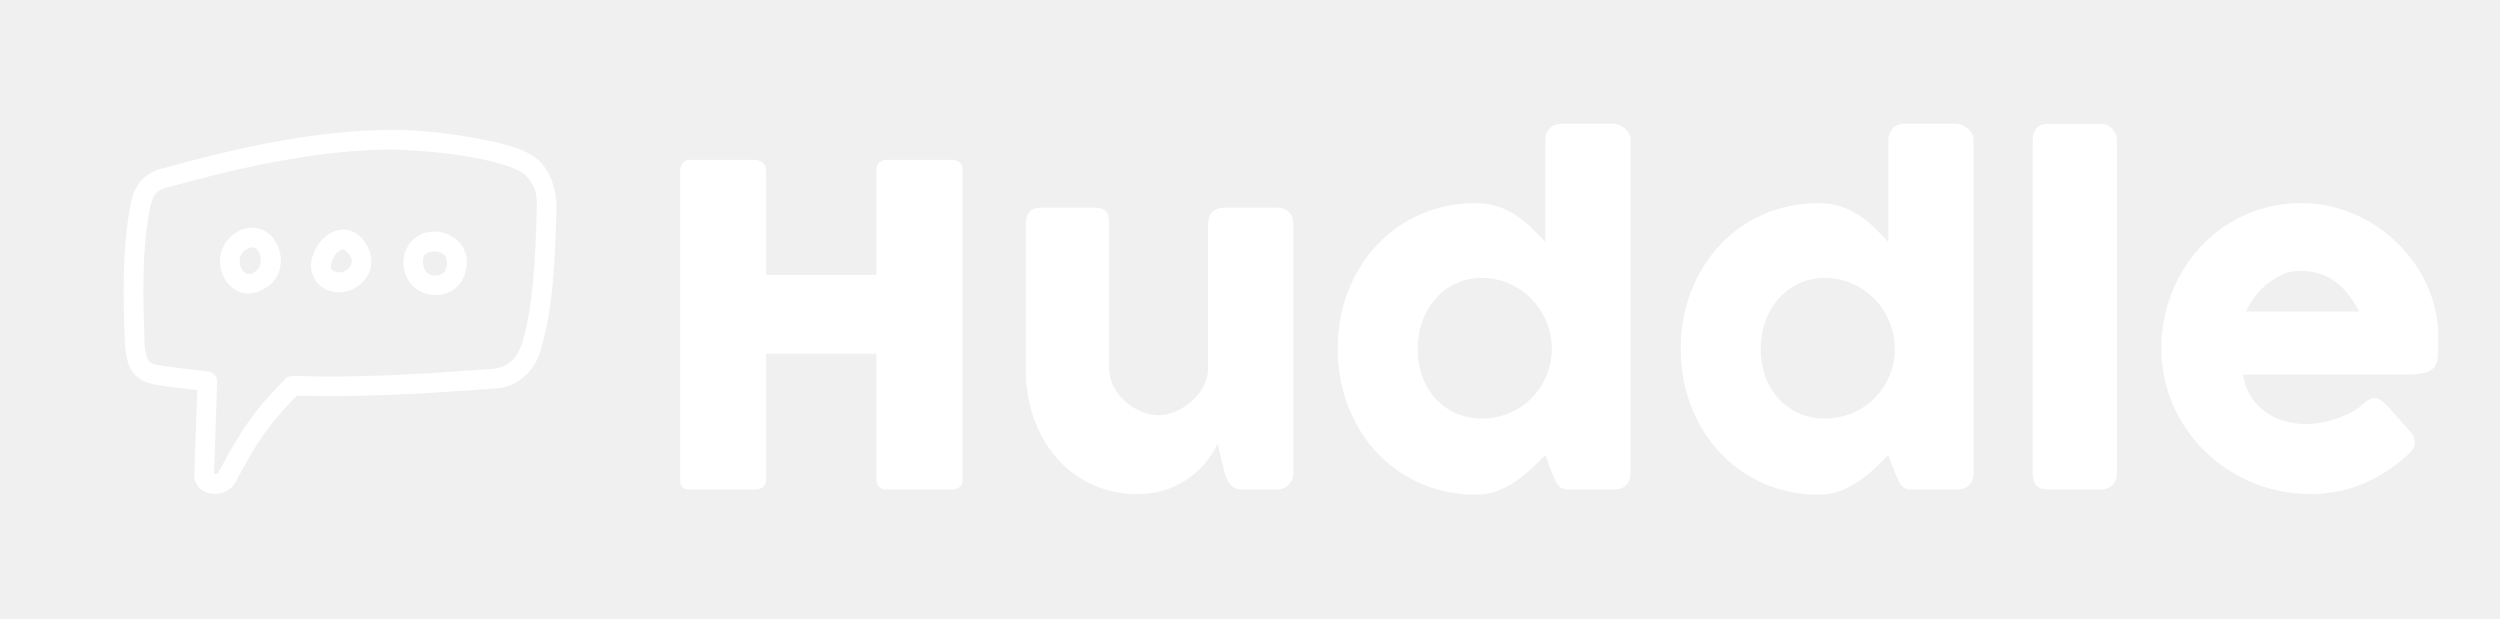
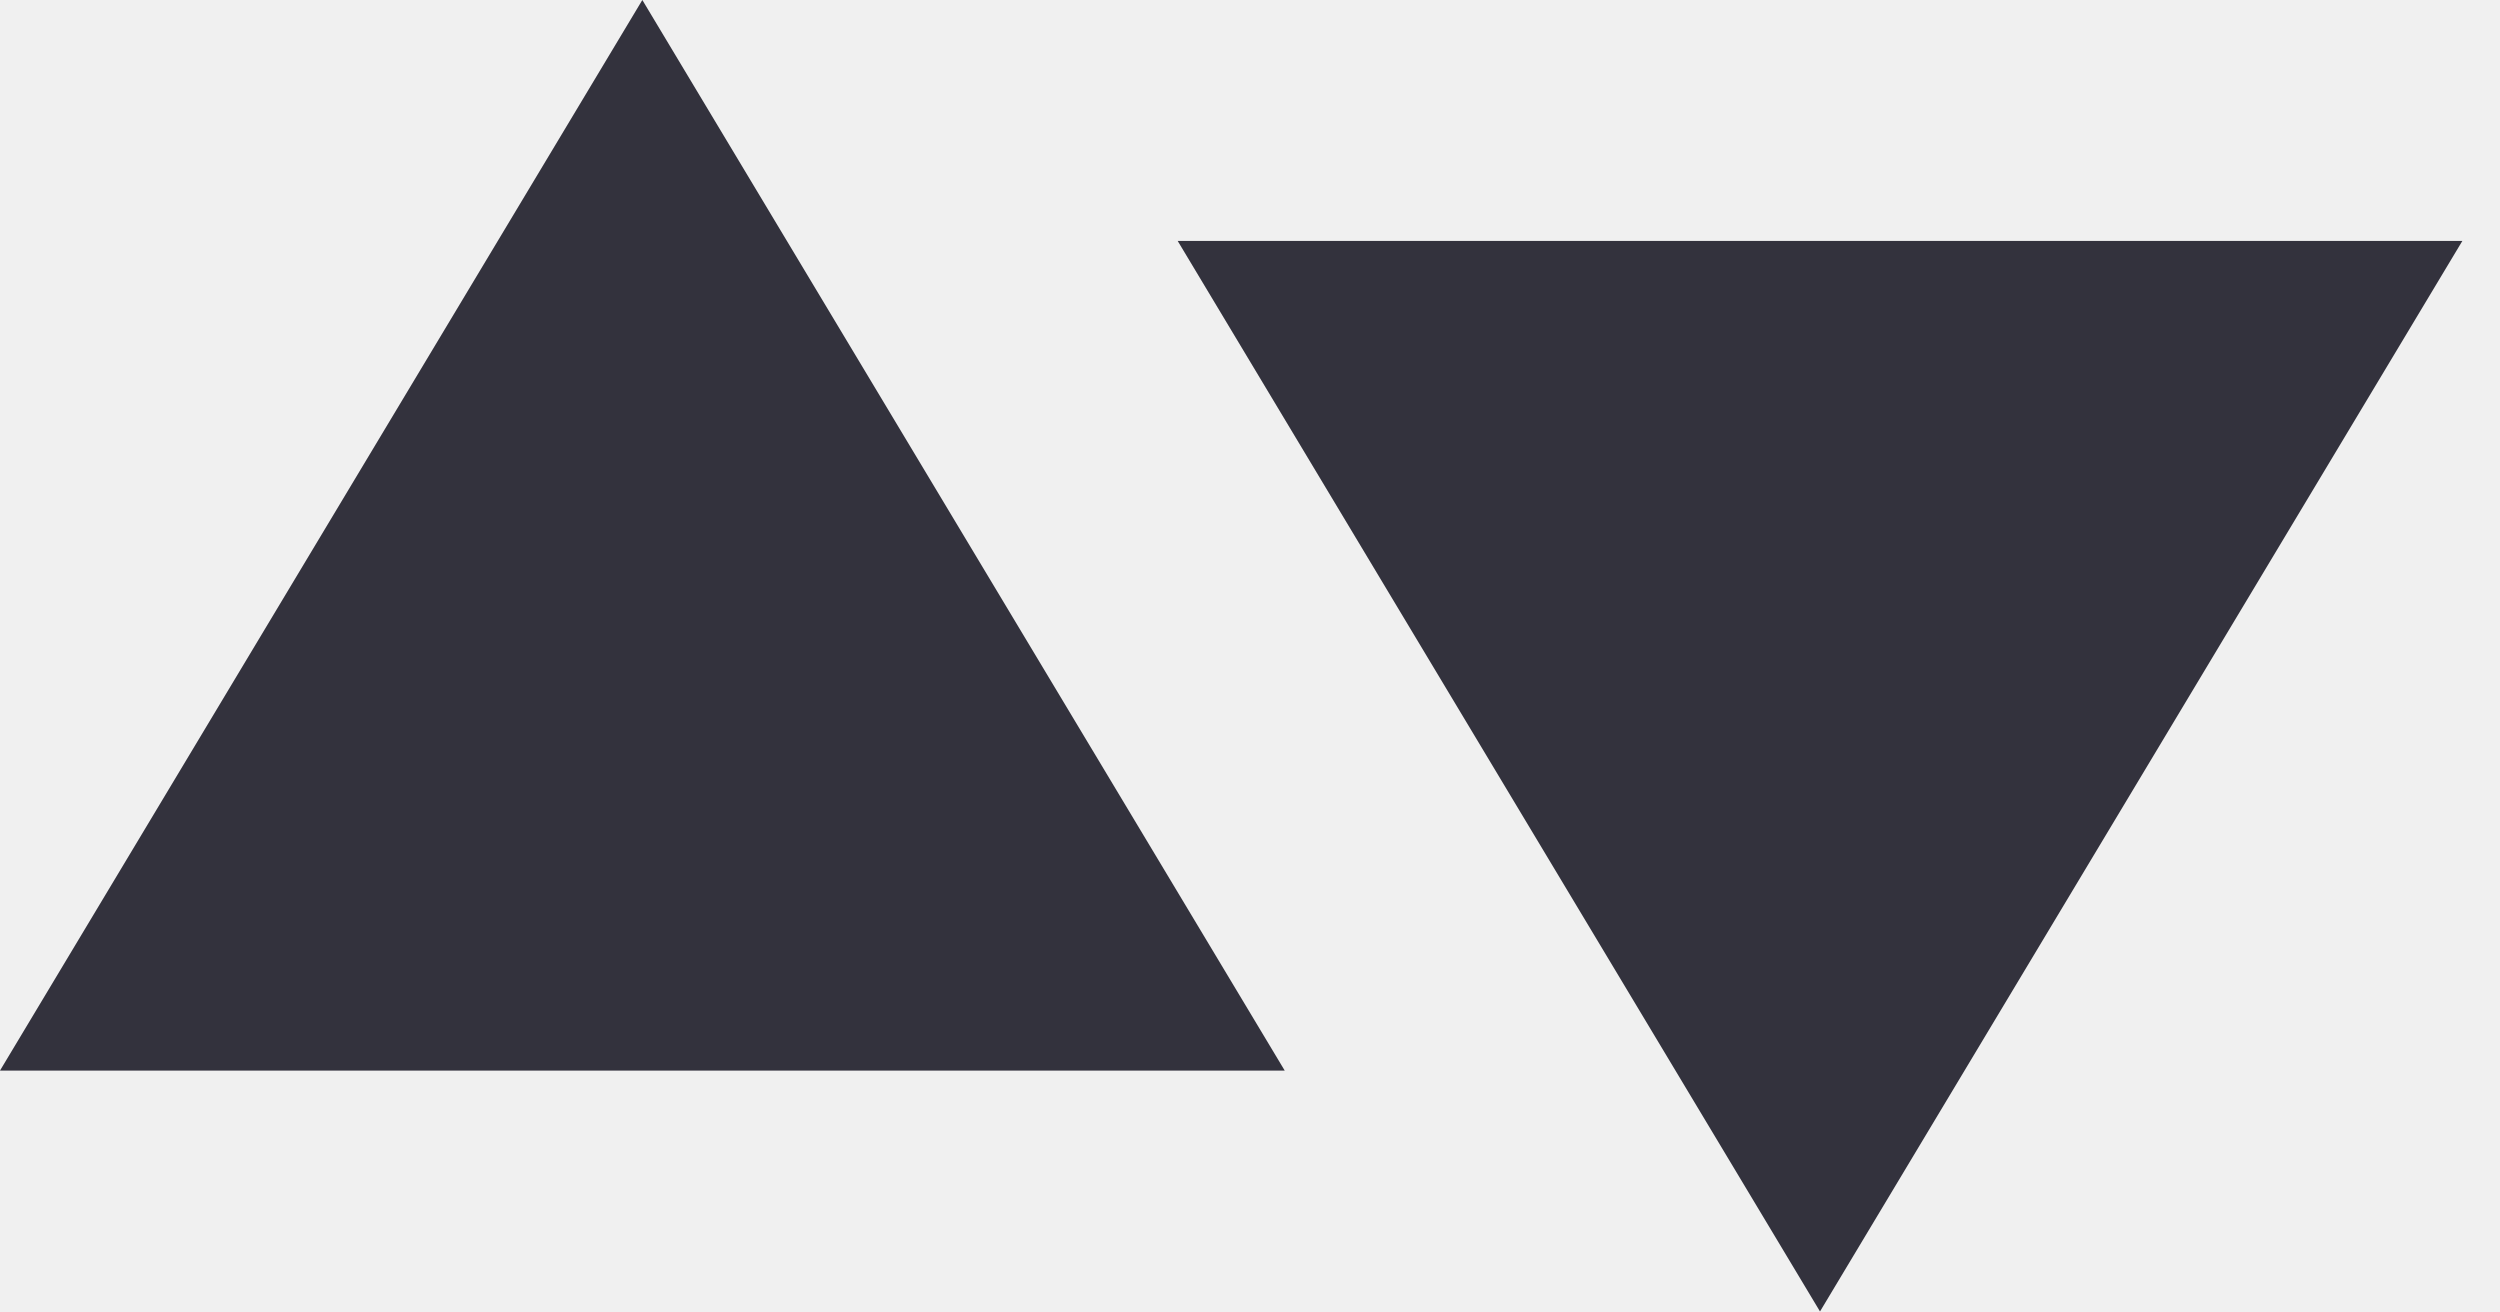
- <svg xmlns="http://www.w3.org/2000/svg" width="264" height="49pt" viewBox="0 0 198 49">
-   <g fill="#fff">
-     <path d="M31.184 10.285c-5.91-.004-12.075 1.328-18.301 3.055-.79.16-1.563.676-1.969 1.316-.375.602-.512 1.207-.629 1.844-.605 3.387-.531 6.715-.406 10.398.027.844.156 1.848.547 2.454.414.613 1.117 1.003 1.96 1.132 1.083.164 2.16.29 3.239.403l-.238 6.656c-.04.527.222.969.543 1.223.289.218.61.316.937.34.656.05 1.43-.235 1.813-.961 1.68-3.235 2.734-4.66 4.832-6.81 5.48.138 10.261-.167 15.672-.57 1.914-.046 3.23-1.613 3.578-2.863 1.035-3.238 1.199-7.234 1.308-11.277.047-1.602-.508-3.172-1.492-4.004-.937-.758-2.066-1.031-3.105-1.312-2.883-.653-5.766-1.004-8.29-1.024zm7.875 2.531c1.039.282 1.957.555 2.53 1.024.966 1.023.934 1.707.923 2.812-.11 3.918-.297 7.723-1.184 10.606-.383 1.074-1.043 1.84-2.3 1.953-5.516.41-10.301.727-15.844.566a.792.792 0 0 0-.582.23c-2.329 2.352-3.52 3.99-5.297 7.407-.04.078-.13.125-.242.133-.07-.004-.102-.063-.106-.113l.238-7.22a.804.804 0 0 0-.695-.8 73.176 73.176 0 0 1-3.871-.477c-.555-.082-.758-.234-.91-.46-.266-.633-.262-1.024-.281-1.63-.126-3.656-.184-6.847.374-10.023.055-.472.231-.953.418-1.351.31-.485.782-.555 1.258-.688 6.086-1.68 12.04-2.937 17.649-2.941 2.75.097 5.633.375 7.922.972zm-21.024 6.192c-.84 1.004-.758 2.367-.11 3.281.34.48.868.863 1.509.95.836.07 1.367-.27 1.937-.657 1.035-.898 1.14-2.469.352-3.605a2.184 2.184 0 0 0-1.696-.946c-.898.008-1.507.407-1.992.977zm9.07-.82c-.835.027-1.511.605-1.925 1.23-.47.71-.746 1.605-.364 2.484.735 1.684 3.274 1.664 4.286-.05.464-.79.347-1.688 0-2.336-.348-.653-.872-1.184-1.633-1.305a1.934 1.934 0 0 0-.364-.023zm7.364.156a2.895 2.895 0 0 0-.778.086c-1.004.27-1.859 1.304-1.73 2.629.066.668.371 1.32.926 1.765.554.45 1.355.649 2.203.477.972-.2 1.578-.985 1.777-1.742.203-.758.153-1.528-.316-2.153a2.655 2.655 0 0 0-2.082-1.062zM19.96 19.586c.184.004.332.062.484.281.34.492.246 1.235-.097 1.535-.34.297-.555.325-.707.305-.149-.023-.301-.125-.438-.316-.258-.368-.336-.961.008-1.387.18-.242.516-.395.75-.418zm7.254.172c.027.004.355.195.512.488.156.293.183.563.035.813-.442.75-1.38.546-1.52.222-.055-.125-.015-.625.242-1.011.258-.391.578-.536.73-.512zm8.082.57c.047.067.164.492.074.828-.09.34-.238.547-.598.621-.46.098-.718 0-.914-.156-.191-.156-.324-.422-.351-.707-.07-.703.183-.867.586-.973.465-.117.992.086 1.203.387zm0 0M53.867 13.434a.892.892 0 0 1 .219-.536.665.665 0 0 1 .535-.238h5.223c.176 0 .36.074.547.219a.68.68 0 0 1 .28.555v8.336h8.74v-8.336a.768.768 0 0 1 .793-.773h5.151c.235 0 .438.058.614.175.176.117.265.305.265.562V38c0 .258-.078.45-.23.578-.152.129-.352.195-.598.195h-5.203a.845.845 0 0 1-.574-.195c-.145-.129-.219-.32-.219-.578v-9.988h-8.738V38c0 .246-.078.438-.238.57-.157.137-.371.203-.641.203h-5.172c-.492 0-.742-.23-.754-.687zm48.11 25.039a1.1 1.1 0 0 1-.485.246 2.422 2.422 0 0 1-.484.054h-2.656c-.211 0-.391-.039-.543-.113a1.197 1.197 0 0 1-.387-.308 1.842 1.842 0 0 1-.266-.442 3.71 3.71 0 0 1-.176-.508l-.543-2.25c-.175.364-.433.774-.765 1.239a6.65 6.65 0 0 1-1.274 1.3 7.077 7.077 0 0 1-1.847 1.02c-.715.277-1.535.414-2.461.414-1.336 0-2.55-.258-3.64-.773a8.372 8.372 0 0 1-2.79-2.11c-.765-.89-1.36-1.933-1.781-3.12a11.327 11.327 0 0 1-.633-3.81V17.797c0-.445.094-.785.29-1.012.19-.23.5-.344.921-.344h4.063c.503 0 .847.086 1.039.254.187.172.28.5.28.996v11.446c0 .504.114.98.34 1.433a4.282 4.282 0 0 0 2.18 2.012c.477.2.961.3 1.454.3.421 0 .859-.1 1.308-.3.453-.2.867-.465 1.25-.797.379-.336.695-.73.942-1.18.246-.453.367-.93.367-1.433v-11.43c0-.199.039-.398.113-.597a.963.963 0 0 1 .344-.457c.152-.094.297-.16.43-.196.136-.035.292-.05.468-.05h3.973c.504 0 .867.12 1.09.367.222.246.336.578.336.988v19.676c0 .222-.051.425-.153.613a1.091 1.091 0 0 1-.41.441zm20.414-2.426c-.317.316-.668.656-1.047 1.02-.383.363-.801.703-1.258 1.019-.457.316-.95.578-1.477.785a4.714 4.714 0 0 1-1.707.305c-1.593 0-3.062-.297-4.402-.895a10.537 10.537 0 0 1-3.465-2.453c-.969-1.039-1.722-2.262-2.27-3.668-.542-1.406-.816-2.918-.816-4.535 0-1.629.274-3.145.817-4.547.546-1.398 1.3-2.617 2.27-3.656a10.403 10.403 0 0 1 3.464-2.445c1.34-.59 2.809-.887 4.402-.887a5.32 5.32 0 0 1 1.77.281 6.49 6.49 0 0 1 1.457.719c.441.297.844.625 1.215.996.367.367.719.73 1.047 1.082v-8.04c0-.374.113-.69.34-.948.23-.258.574-.387 1.03-.387h3.958c.152 0 .312.035.48.098.172.066.328.156.469.273.14.117.254.258.34.422.09.164.133.344.133.543v26.289c0 .902-.473 1.355-1.422 1.355h-3.45c-.234 0-.414-.03-.542-.09a.826.826 0 0 1-.325-.253 1.64 1.64 0 0 1-.238-.422c-.07-.168-.16-.367-.266-.59zm-10.114-8.422c0 .773.121 1.496.364 2.172a5.142 5.142 0 0 0 1.027 1.75c.445.492.98.883 1.61 1.168.624.289 1.32.43 2.081.43.75 0 1.457-.133 2.121-.403.66-.27 1.239-.64 1.73-1.117a5.616 5.616 0 0 0 1.188-1.68 5.541 5.541 0 0 0 .5-2.074v-.246c0-.75-.14-1.465-.421-2.145a5.712 5.712 0 0 0-1.168-1.793 5.555 5.555 0 0 0-1.758-1.222 5.326 5.326 0 0 0-2.192-.45c-.761 0-1.457.15-2.082.45a4.827 4.827 0 0 0-1.609 1.223 5.497 5.497 0 0 0-1.027 1.792 6.341 6.341 0 0 0-.364 2.145zm37.278 8.422c-.317.316-.664.656-1.047 1.02-.38.363-.797.703-1.254 1.019-.457.316-.95.578-1.48.785a4.693 4.693 0 0 1-1.704.305c-1.593 0-3.062-.297-4.406-.895a10.561 10.561 0 0 1-3.46-2.453c-.97-1.039-1.727-2.262-2.27-3.668-.547-1.406-.817-2.918-.817-4.535 0-1.629.27-3.145.817-4.547a11.299 11.299 0 0 1 2.27-3.656 10.427 10.427 0 0 1 3.46-2.445c1.344-.59 2.813-.887 4.406-.887.645 0 1.235.094 1.766.281a6.52 6.52 0 0 1 1.46.719c.438.297.845.625 1.212.996.37.367.719.73 1.047 1.082v-8.04c0-.374.117-.69.343-.948.23-.258.57-.387 1.028-.387h3.957c.152 0 .312.035.484.098.168.066.324.156.465.273.14.117.258.258.344.422.09.164.133.344.133.543v26.289c0 .902-.477 1.355-1.426 1.355h-3.446c-.234 0-.417-.03-.546-.09a.855.855 0 0 1-.325-.253 1.764 1.764 0 0 1-.238-.422c-.07-.168-.156-.367-.262-.59zm-10.11-8.422c0 .773.121 1.496.36 2.172a5.214 5.214 0 0 0 1.03 1.75c.446.492.981.883 1.606 1.168.63.289 1.325.43 2.086.43a5.55 5.55 0 0 0 2.118-.403 5.36 5.36 0 0 0 1.734-1.117 5.616 5.616 0 0 0 1.187-1.68 5.541 5.541 0 0 0 .5-2.074v-.246a5.656 5.656 0 0 0-1.594-3.938 5.468 5.468 0 0 0-1.757-1.222 5.295 5.295 0 0 0-2.188-.45c-.761 0-1.457.15-2.086.45a4.851 4.851 0 0 0-1.605 1.223 5.577 5.577 0 0 0-1.031 1.792 6.436 6.436 0 0 0-.36 2.145zm21.54-16.477c0-.375.093-.691.28-.949.188-.258.512-.386.97-.386h4.308c.117 0 .238.03.367.097.13.063.25.152.36.27.113.117.207.258.28.422.079.164.118.347.118.546v26.27c0 .445-.129.785-.379 1.012-.254.23-.578.343-.976.343h-4.079c-.457 0-.78-.113-.968-.343-.188-.227-.282-.567-.282-1.012zm29.609 24.954a11.67 11.67 0 0 1-3.48 2.222c-1.29.535-2.657.801-4.098.801-1.606 0-3.121-.293-4.551-.879a11.8 11.8 0 0 1-3.766-2.437 11.656 11.656 0 0 1-2.566-3.664c-.633-1.407-.95-2.938-.95-4.59 0-1.032.126-2.032.38-3 .25-.965.609-1.871 1.07-2.715a11.743 11.743 0 0 1 1.687-2.332 10.792 10.792 0 0 1 4.899-2.996c.96-.282 1.976-.422 3.043-.422.972 0 1.914.129 2.832.387a11.04 11.04 0 0 1 4.781 2.777 11.35 11.35 0 0 1 1.723 2.156c.48.777.851 1.61 1.117 2.496.262.883.394 1.797.394 2.735 0 .609-.007 1.105-.027 1.492-.016.387-.105.695-.27.926-.164.226-.437.386-.82.472-.379.09-.941.133-1.68.133h-12.66c.118.75.356 1.379.715 1.883.356.504.77.906 1.238 1.203.47.3.97.512 1.497.64a6.294 6.294 0 0 0 1.492.196c.422 0 .855-.043 1.3-.133a8.748 8.748 0 0 0 1.293-.351 7.331 7.331 0 0 0 1.145-.508c.344-.196.625-.399.836-.61.187-.152.348-.265.48-.34a.86.86 0 0 1 .434-.117c.152 0 .309.055.465.16.16.106.336.258.535.458l1.863 2.109c.13.152.211.289.246.414.036.121.055.25.055.379a.977.977 0 0 1-.195.605c-.13.168-.281.32-.457.45zm-8.457-14.649c-.457 0-.899.09-1.328.274-.426.18-.829.421-1.204.726a6.37 6.37 0 0 0-1.011 1.04 6.486 6.486 0 0 0-.73 1.179h8.988a10.599 10.599 0 0 0-.801-1.266 5.564 5.564 0 0 0-.985-1.023 4.295 4.295 0 0 0-1.265-.684c-.477-.164-1.031-.246-1.664-.246zm0 0" />
-   </g>
+ <svg xmlns="http://www.w3.org/2000/svg" width="61" height="32">
+   <path fill="#33323D" fill-rule="evenodd" d="M60.082 5.878L44.408 32 28.735 5.878h31.347zM15.673 0l15.674 26.122H0L15.673 0z" />
</svg>
